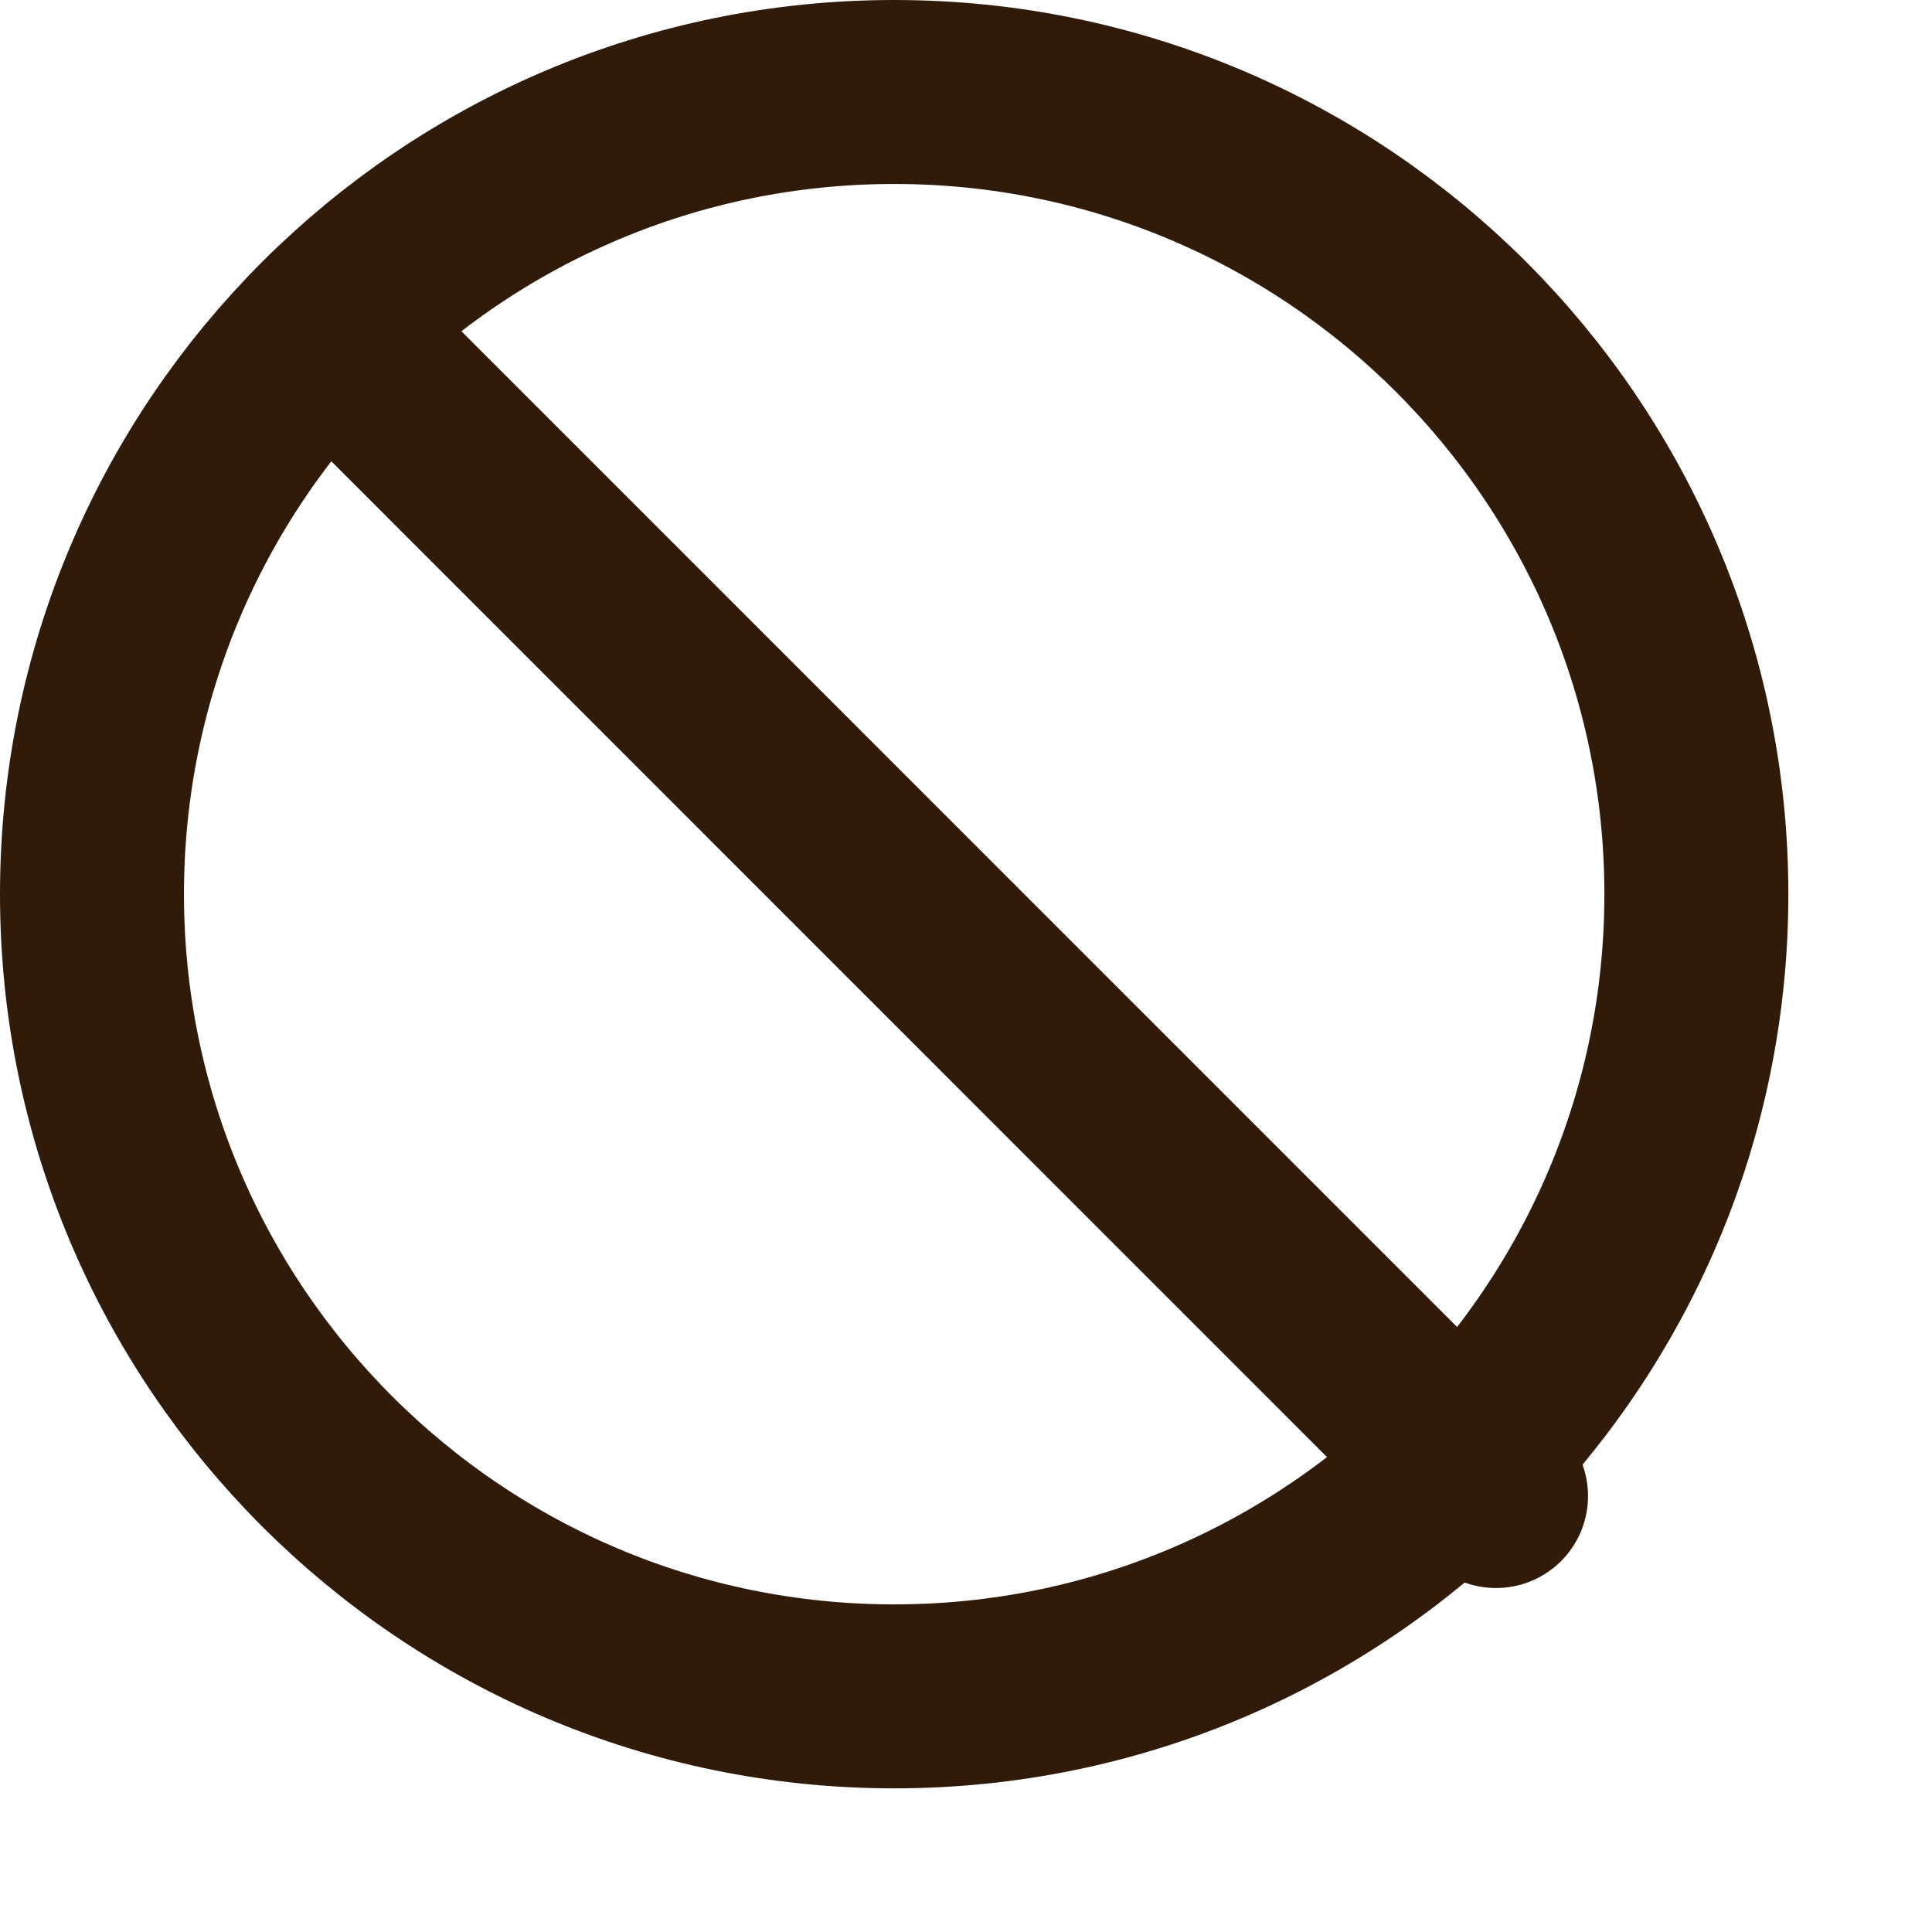
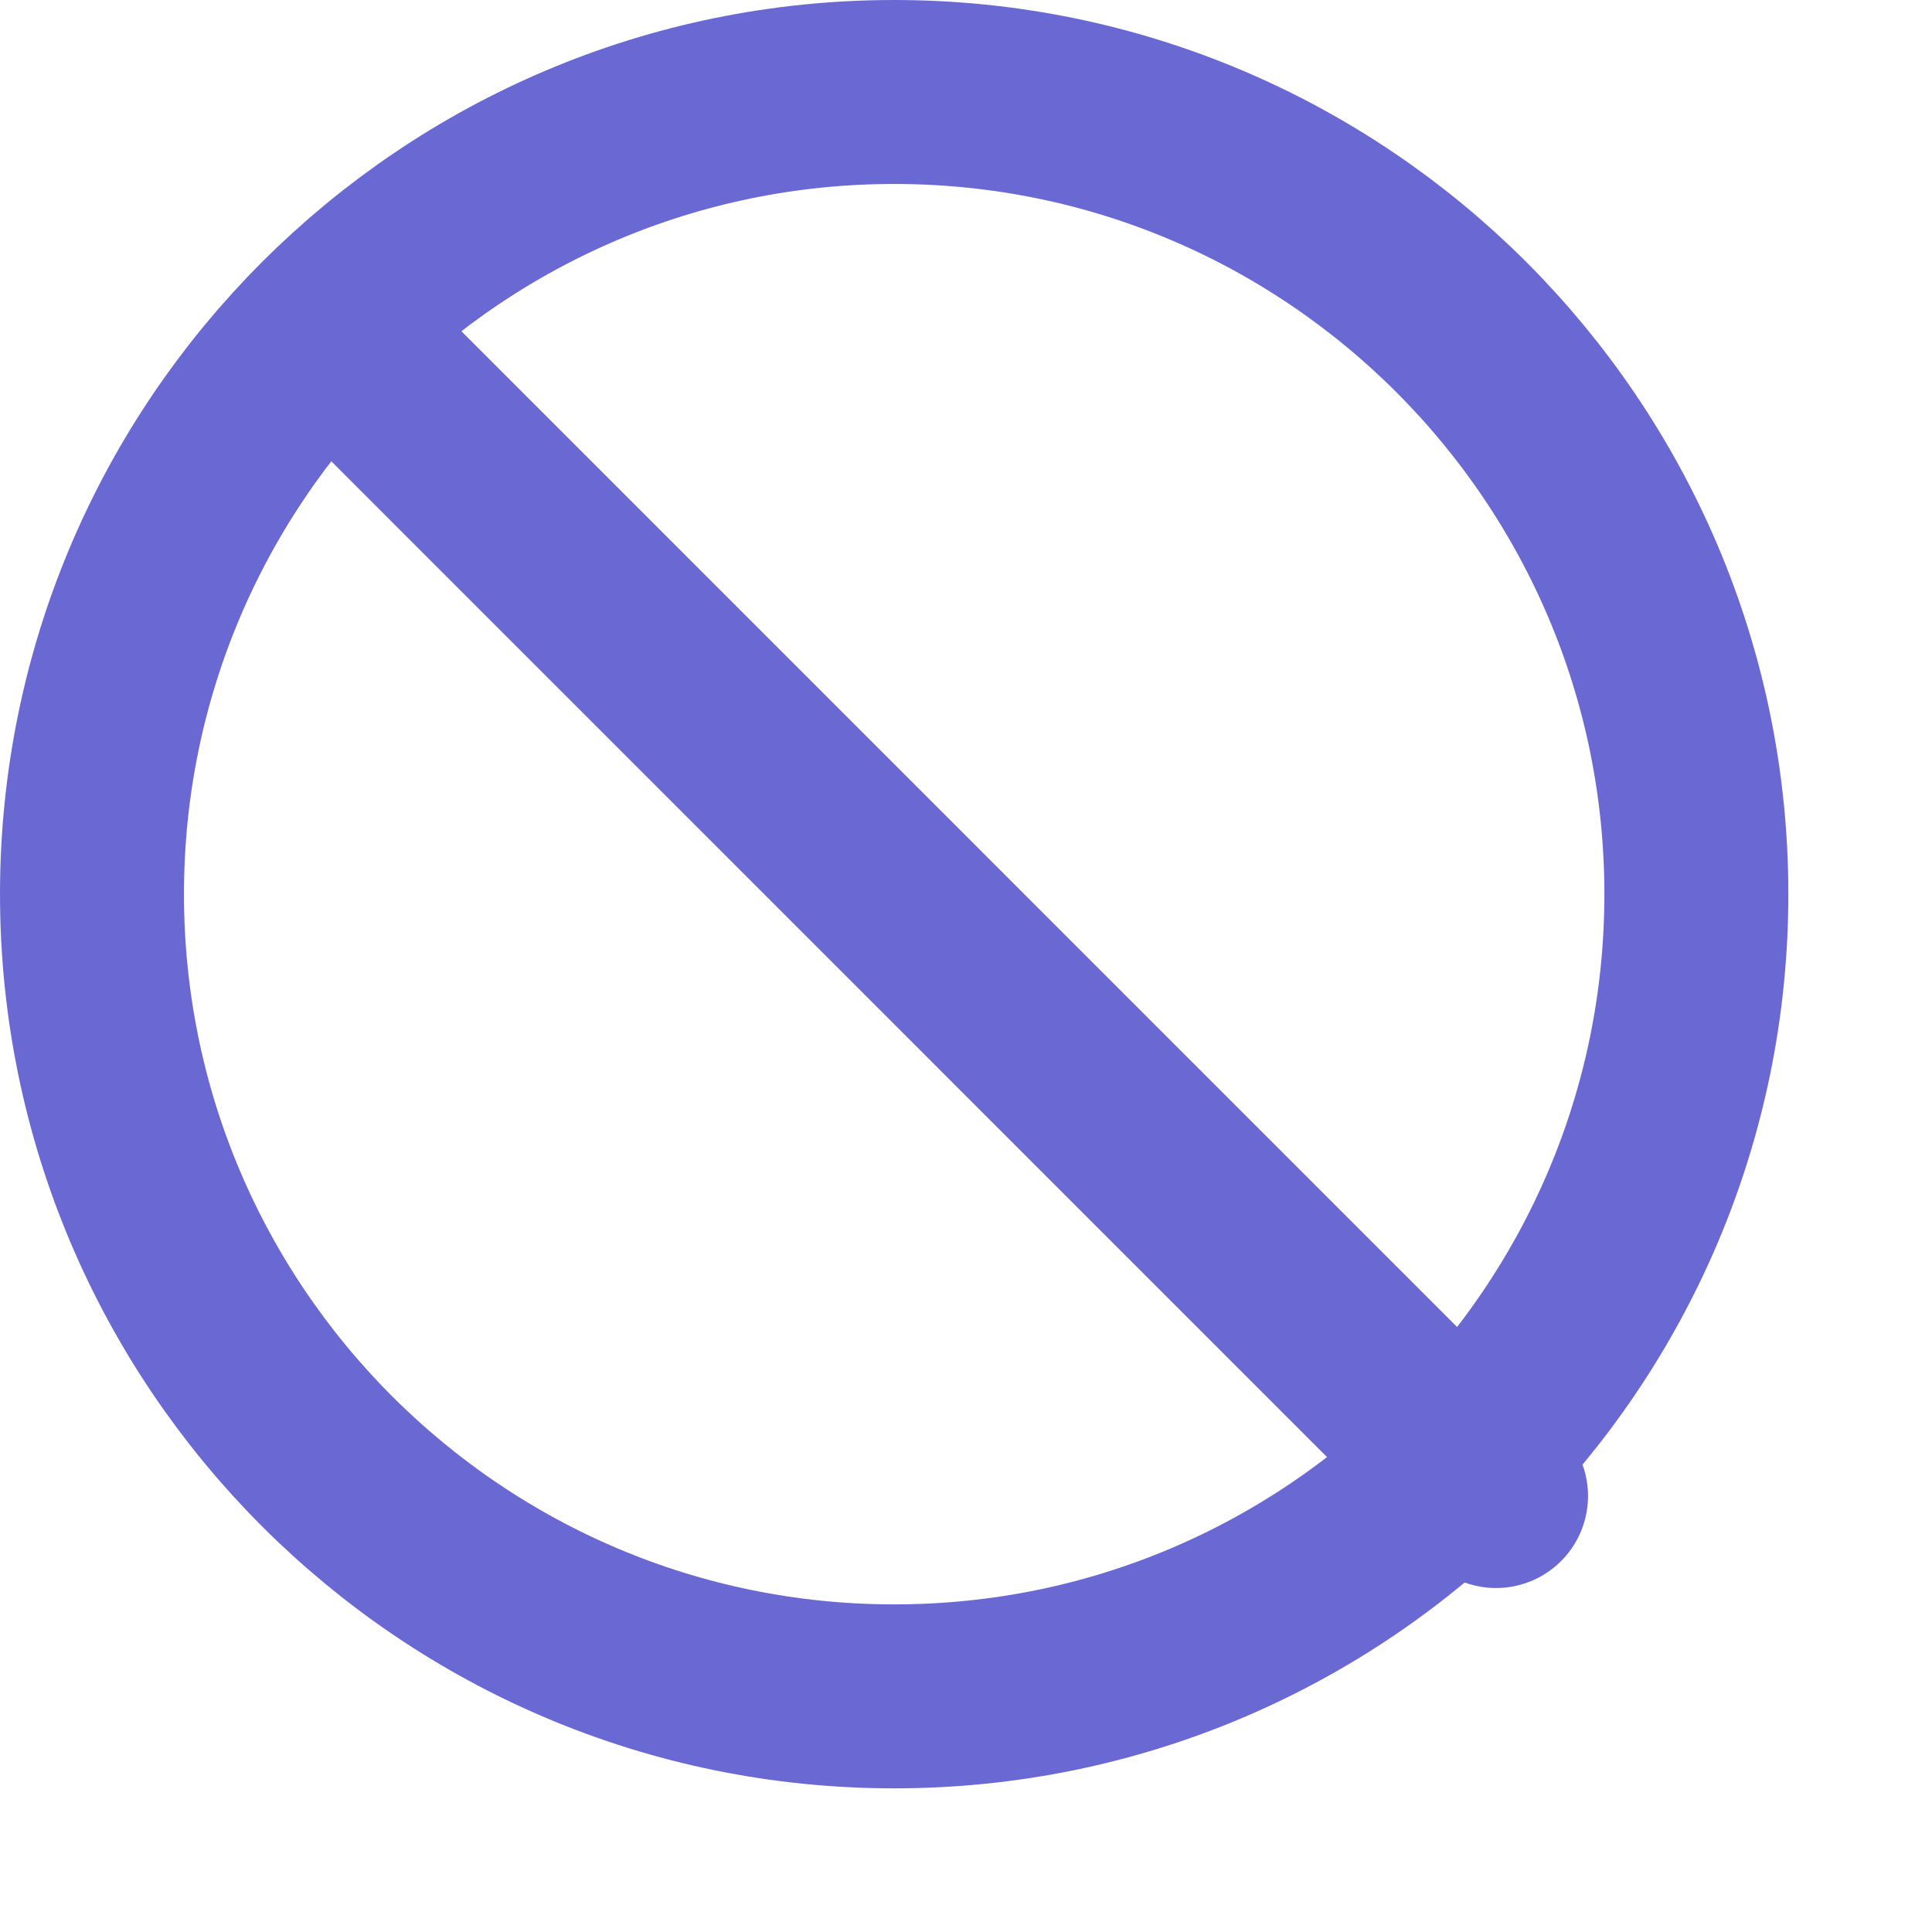
<svg xmlns="http://www.w3.org/2000/svg" preserveAspectRatio="xMidYMid meet" overflow="visible" width="18.063" height="18.063" viewBox="0 0 18.063 18.063" fill="none">
  <g id="Group">
-     <path id="Vector" d="M0.86 8.36C0.86 12.499 4.221 15.86 8.36 15.86C12.499 15.86 15.86 12.499 15.86 8.36C15.86 4.221 12.499 0.86 8.36 0.86C4.221 0.86 0.86 4.221 0.86 8.36V8.36" stroke="#301B0A" stroke-width="1.72" stroke-linecap="round" stroke-linejoin="round" />
-     <path id="Vector_2" d="M3.382 3.381L13.987 13.987" stroke="#301B0A" stroke-width="1.72" stroke-linecap="round" stroke-linejoin="round" />
+     <path id="Vector" d="M0.86 8.36C0.86 12.499 4.221 15.86 8.36 15.86C12.499 15.86 15.86 12.499 15.86 8.36C15.86 4.221 12.499 0.86 8.36 0.86C4.221 0.86 0.86 4.221 0.86 8.36V8.36" stroke="#6A69D3" stroke-width="1.72" stroke-linecap="round" stroke-linejoin="round" />
+     <path id="Vector_2" d="M3.382 3.381L13.987 13.987" stroke="#6A69D3" stroke-width="1.72" stroke-linecap="round" stroke-linejoin="round" />
  </g>
</svg>
